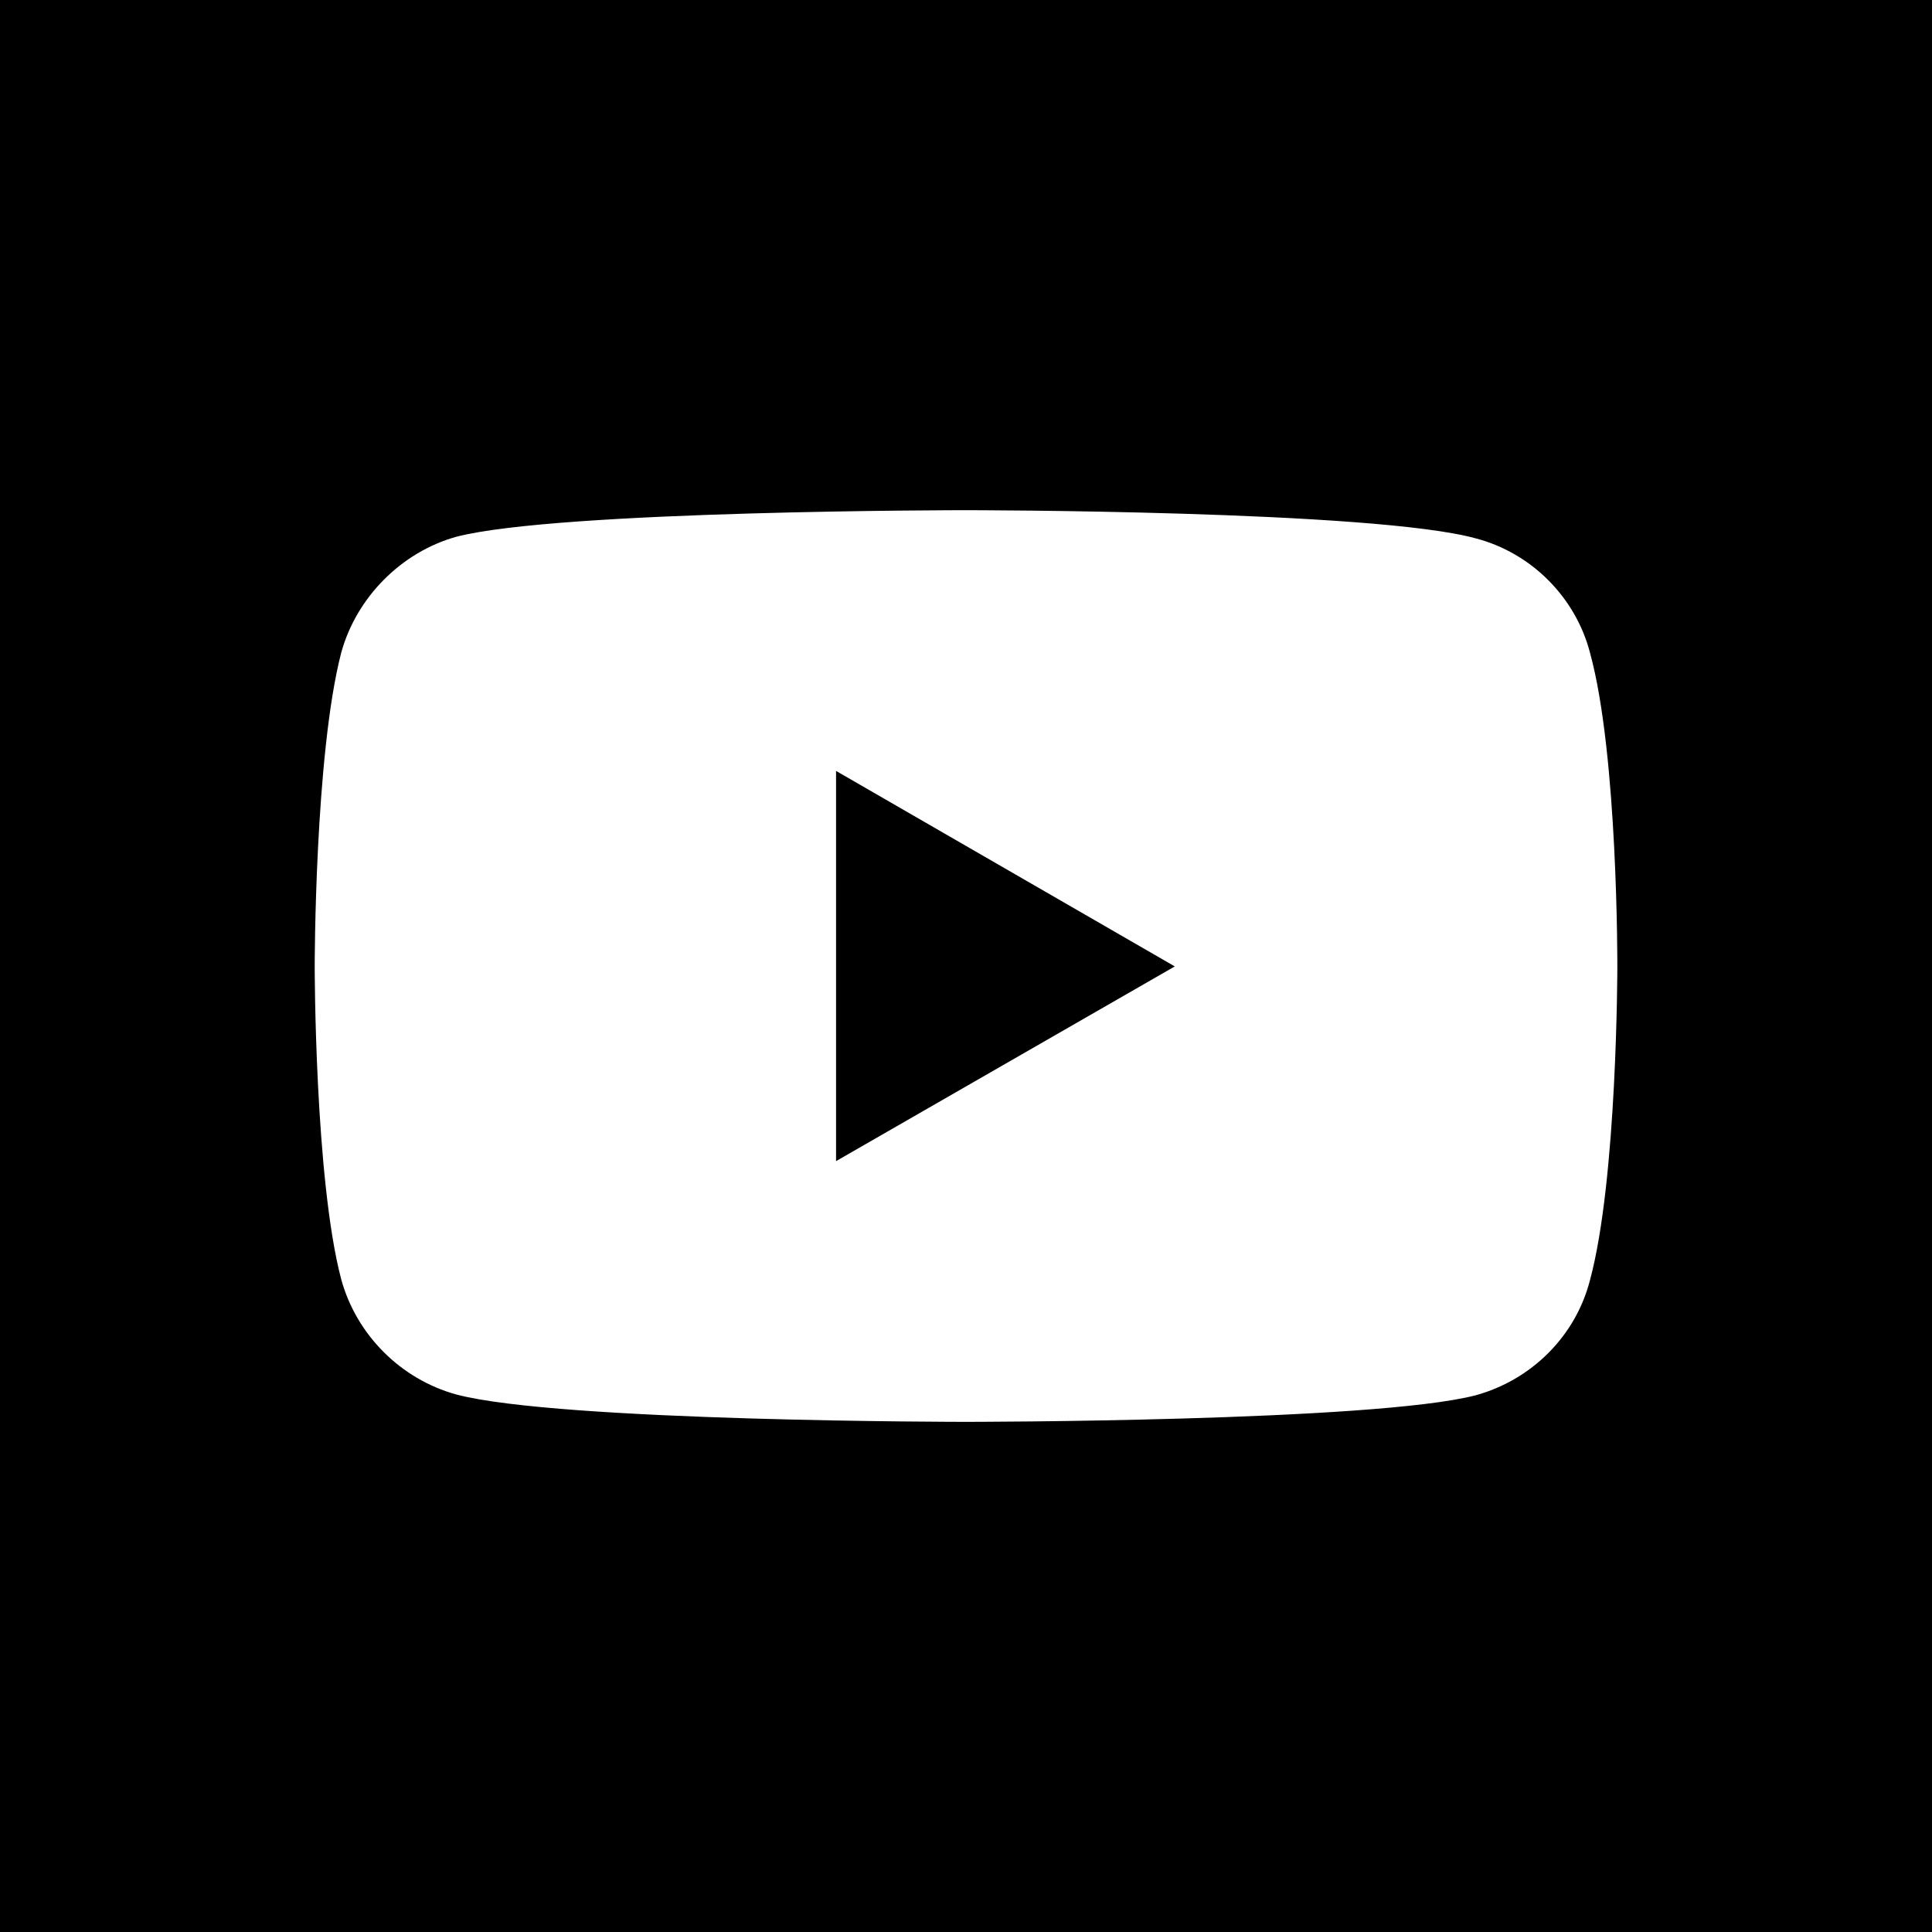
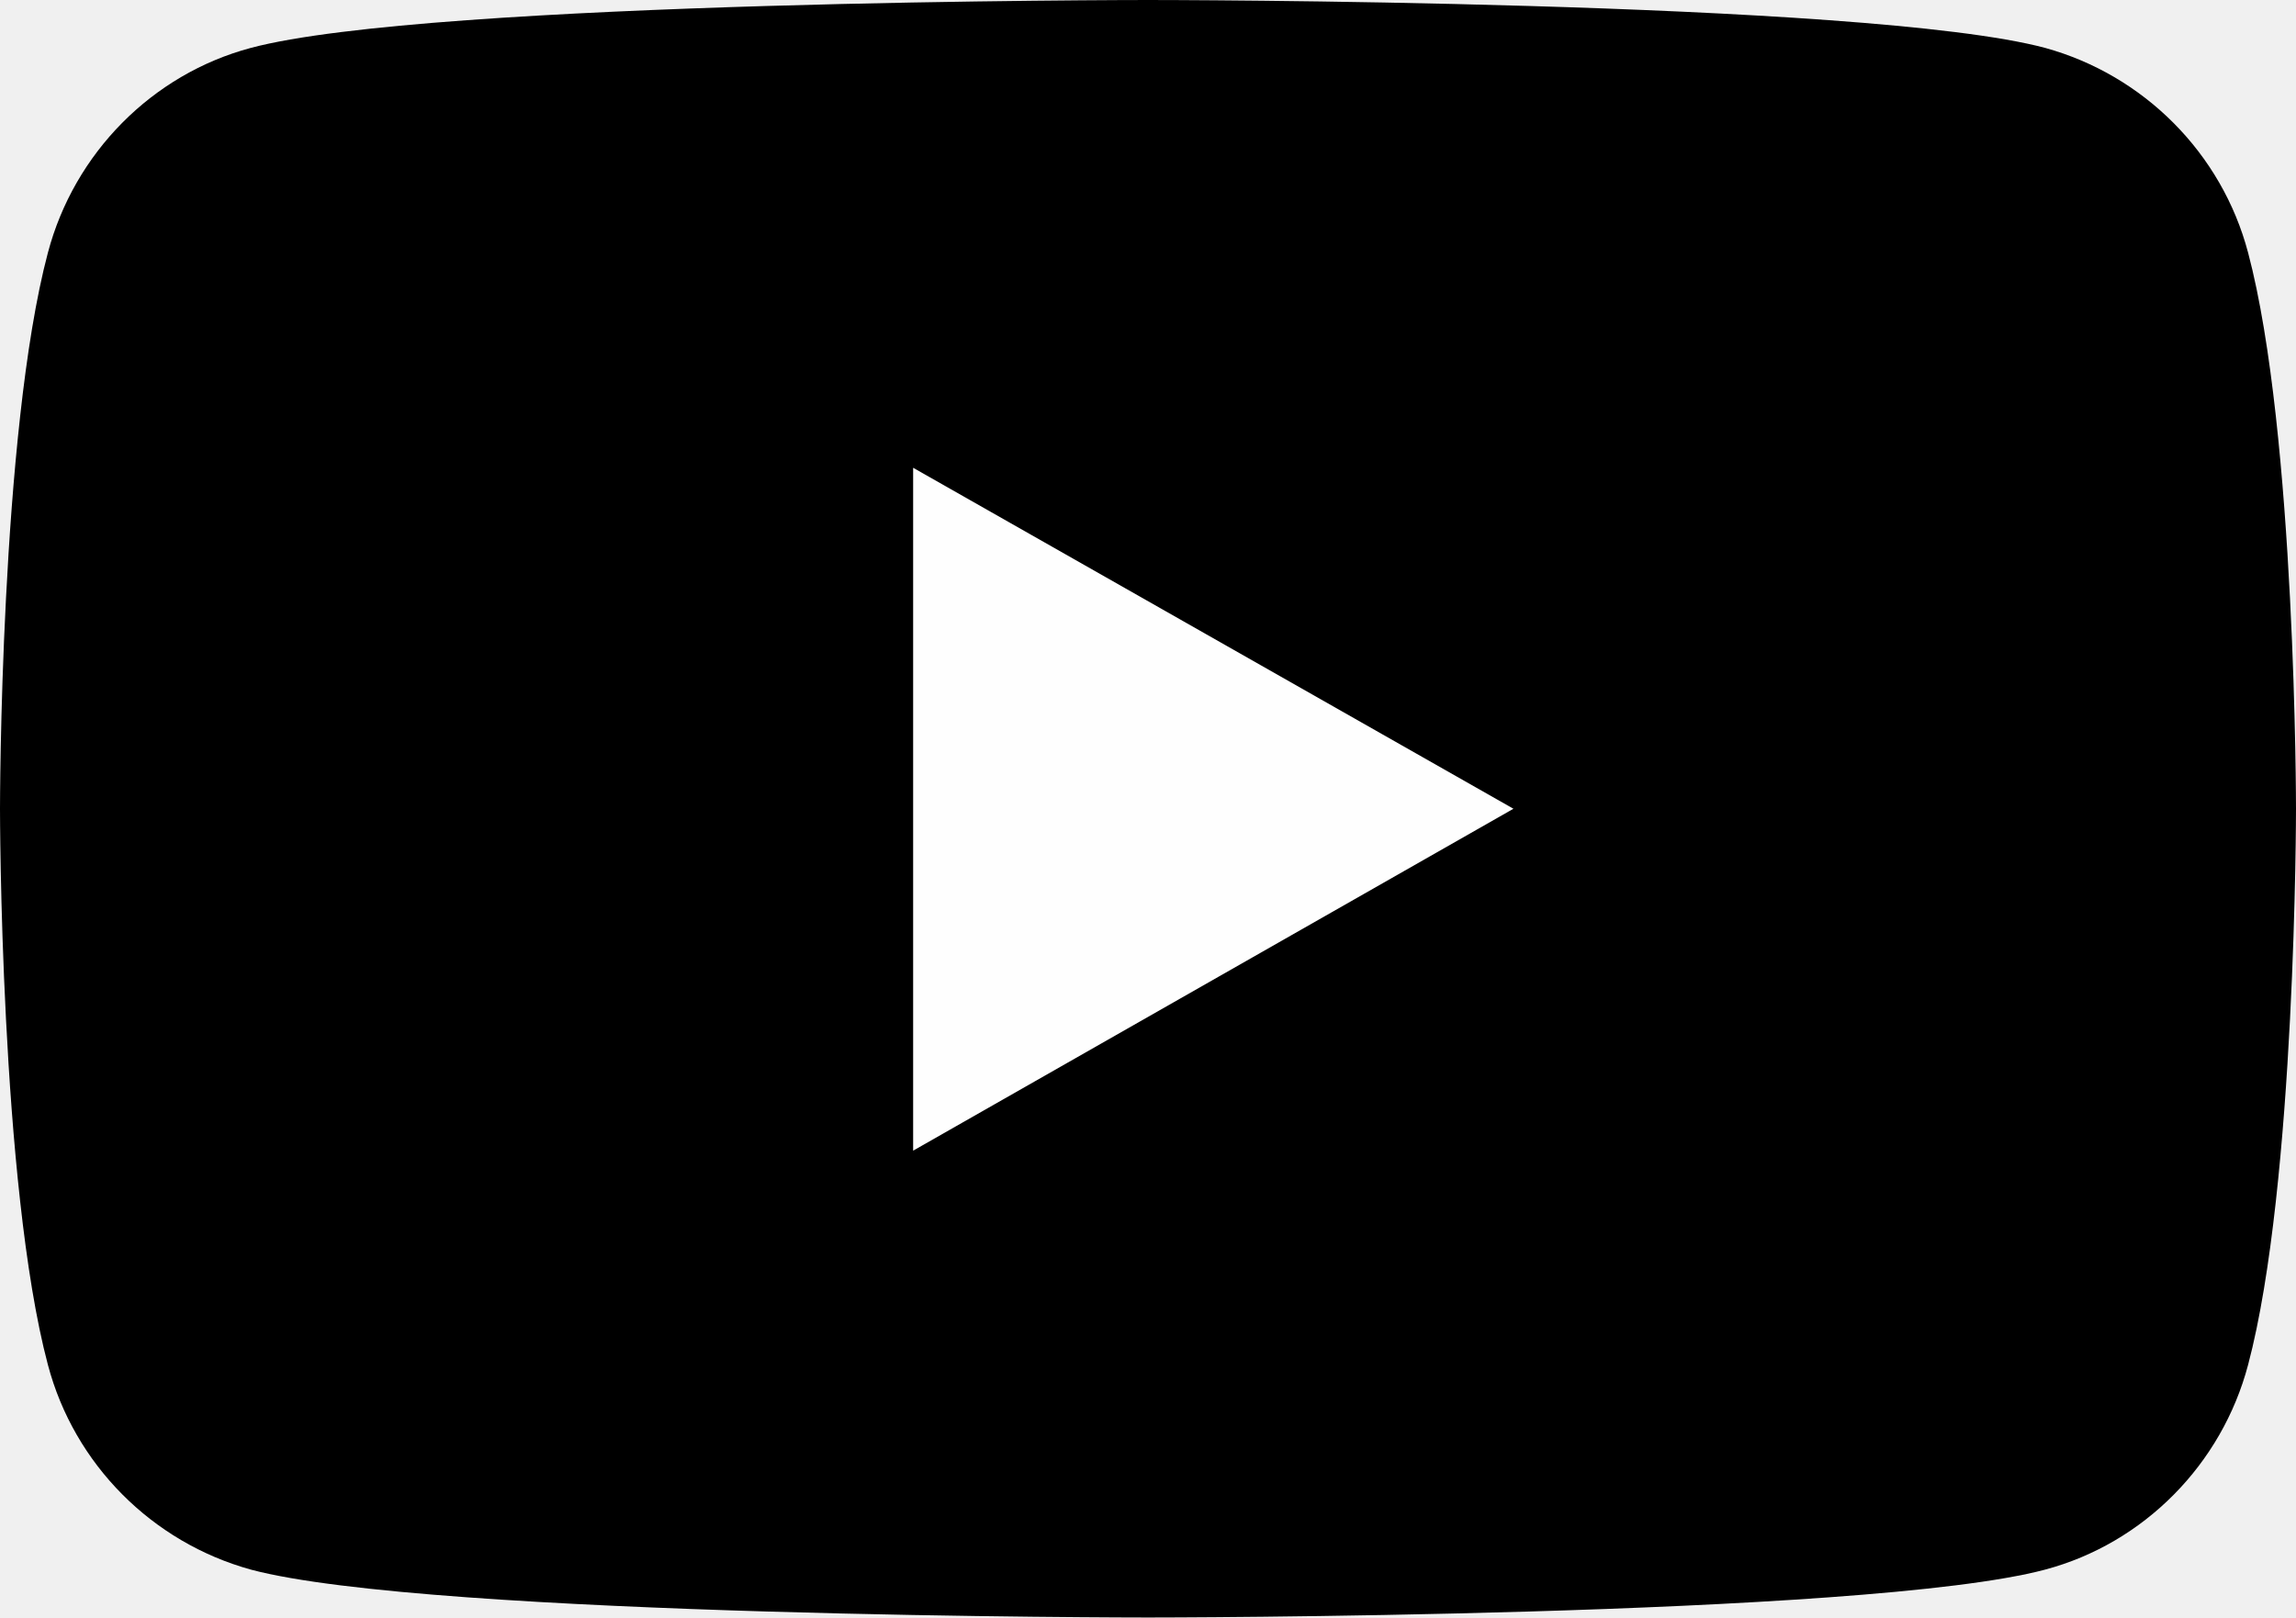
- <svg xmlns="http://www.w3.org/2000/svg" version="1.1" id="Слой_1" x="0px" y="0px" viewBox="0 0 300 300" enable-background="new 0 0 400 400" xml:space="preserve" width="300" height="300">
-   <defs id="defs15">
-     <pattern y="0" x="0" height="6" width="6" patternUnits="userSpaceOnUse" id="EMFhbasepattern" />
+ <svg xmlns="http://www.w3.org/2000/svg" xml:space="preserve" width="2.444in" height="1.722in" version="1.1" style="shape-rendering:geometricPrecision; text-rendering:geometricPrecision; image-rendering:optimizeQuality; fill-rule:evenodd; clip-rule:evenodd" viewBox="0 0 2444 1722">
+   <defs>
+     <style type="text/css">
+    
+     .fil0 {fill:#000000;fill-rule:nonzero}
+     .fil1 {fill:#FEFEFE;fill-rule:nonzero}
+    
+   </style>
  </defs>
-   <g id="g4189" transform="scale(0.75,0.75)">
-     <rect width="400" height="400" id="rect4" style="fill:#000000;fill-opacity:1" x="0" y="0" />
-     <g transform="matrix(7.870176,0,0,7.870176,695.1955,-948.4235)" id="g4167">
-       <path id="path4156" d="m -46.506,137.677 c -0.381,-1.46 -1.545,-2.625 -3.006,-3.006 -2.688,-0.741 -13.419,-0.741 -13.419,-0.741 0,0 -10.71,0 -13.398,0.699 -1.439,0.402 -2.625,1.587 -3.027,3.048 -0.698,2.688 -0.698,8.255 -0.698,8.255 0,0 0,5.588 0.698,8.234 0.402,1.46 1.566,2.625 3.027,3.027 2.709,0.72 13.398,0.72 13.398,0.72 0,0 10.731,0 13.419,-0.699 1.46,-0.402 2.625,-1.545 3.006,-3.027 0.72,-2.667 0.72,-8.234 0.72,-8.234 0,0 0.021,-5.588 -0.72,-8.276 z" style="fill:#ffffff;fill-opacity:1;fill-rule:nonzero;stroke:none" />
-       <path id="path4158" d="m -66.339,151.054 8.911,-5.122 -8.911,-5.143 z" style="fill:#000000;fill-opacity:1;fill-rule:nonzero;stroke:none" />
-     </g>
+   <g id="Layer_x0020_1">
+     <path class="fil0" d="M2393 269c-28,-106 -111,-189 -216,-218 -191,-51 -955,-51 -955,-51 0,0 -764,0 -955,51 -105,28 -188,112 -216,218 -51,192 -51,592 -51,592 0,0 0,400 51,592 28,106 111,189 216,218 191,51 955,51 955,51 0,0 764,0 955,-51 105,-28 188,-112 216,-218 51,-192 51,-592 51,-592 0,0 0,-400 -51,-592z" />
+     <polygon class="fil1" points="972,1225 1611,861 972,498 " />
  </g>
</svg>
